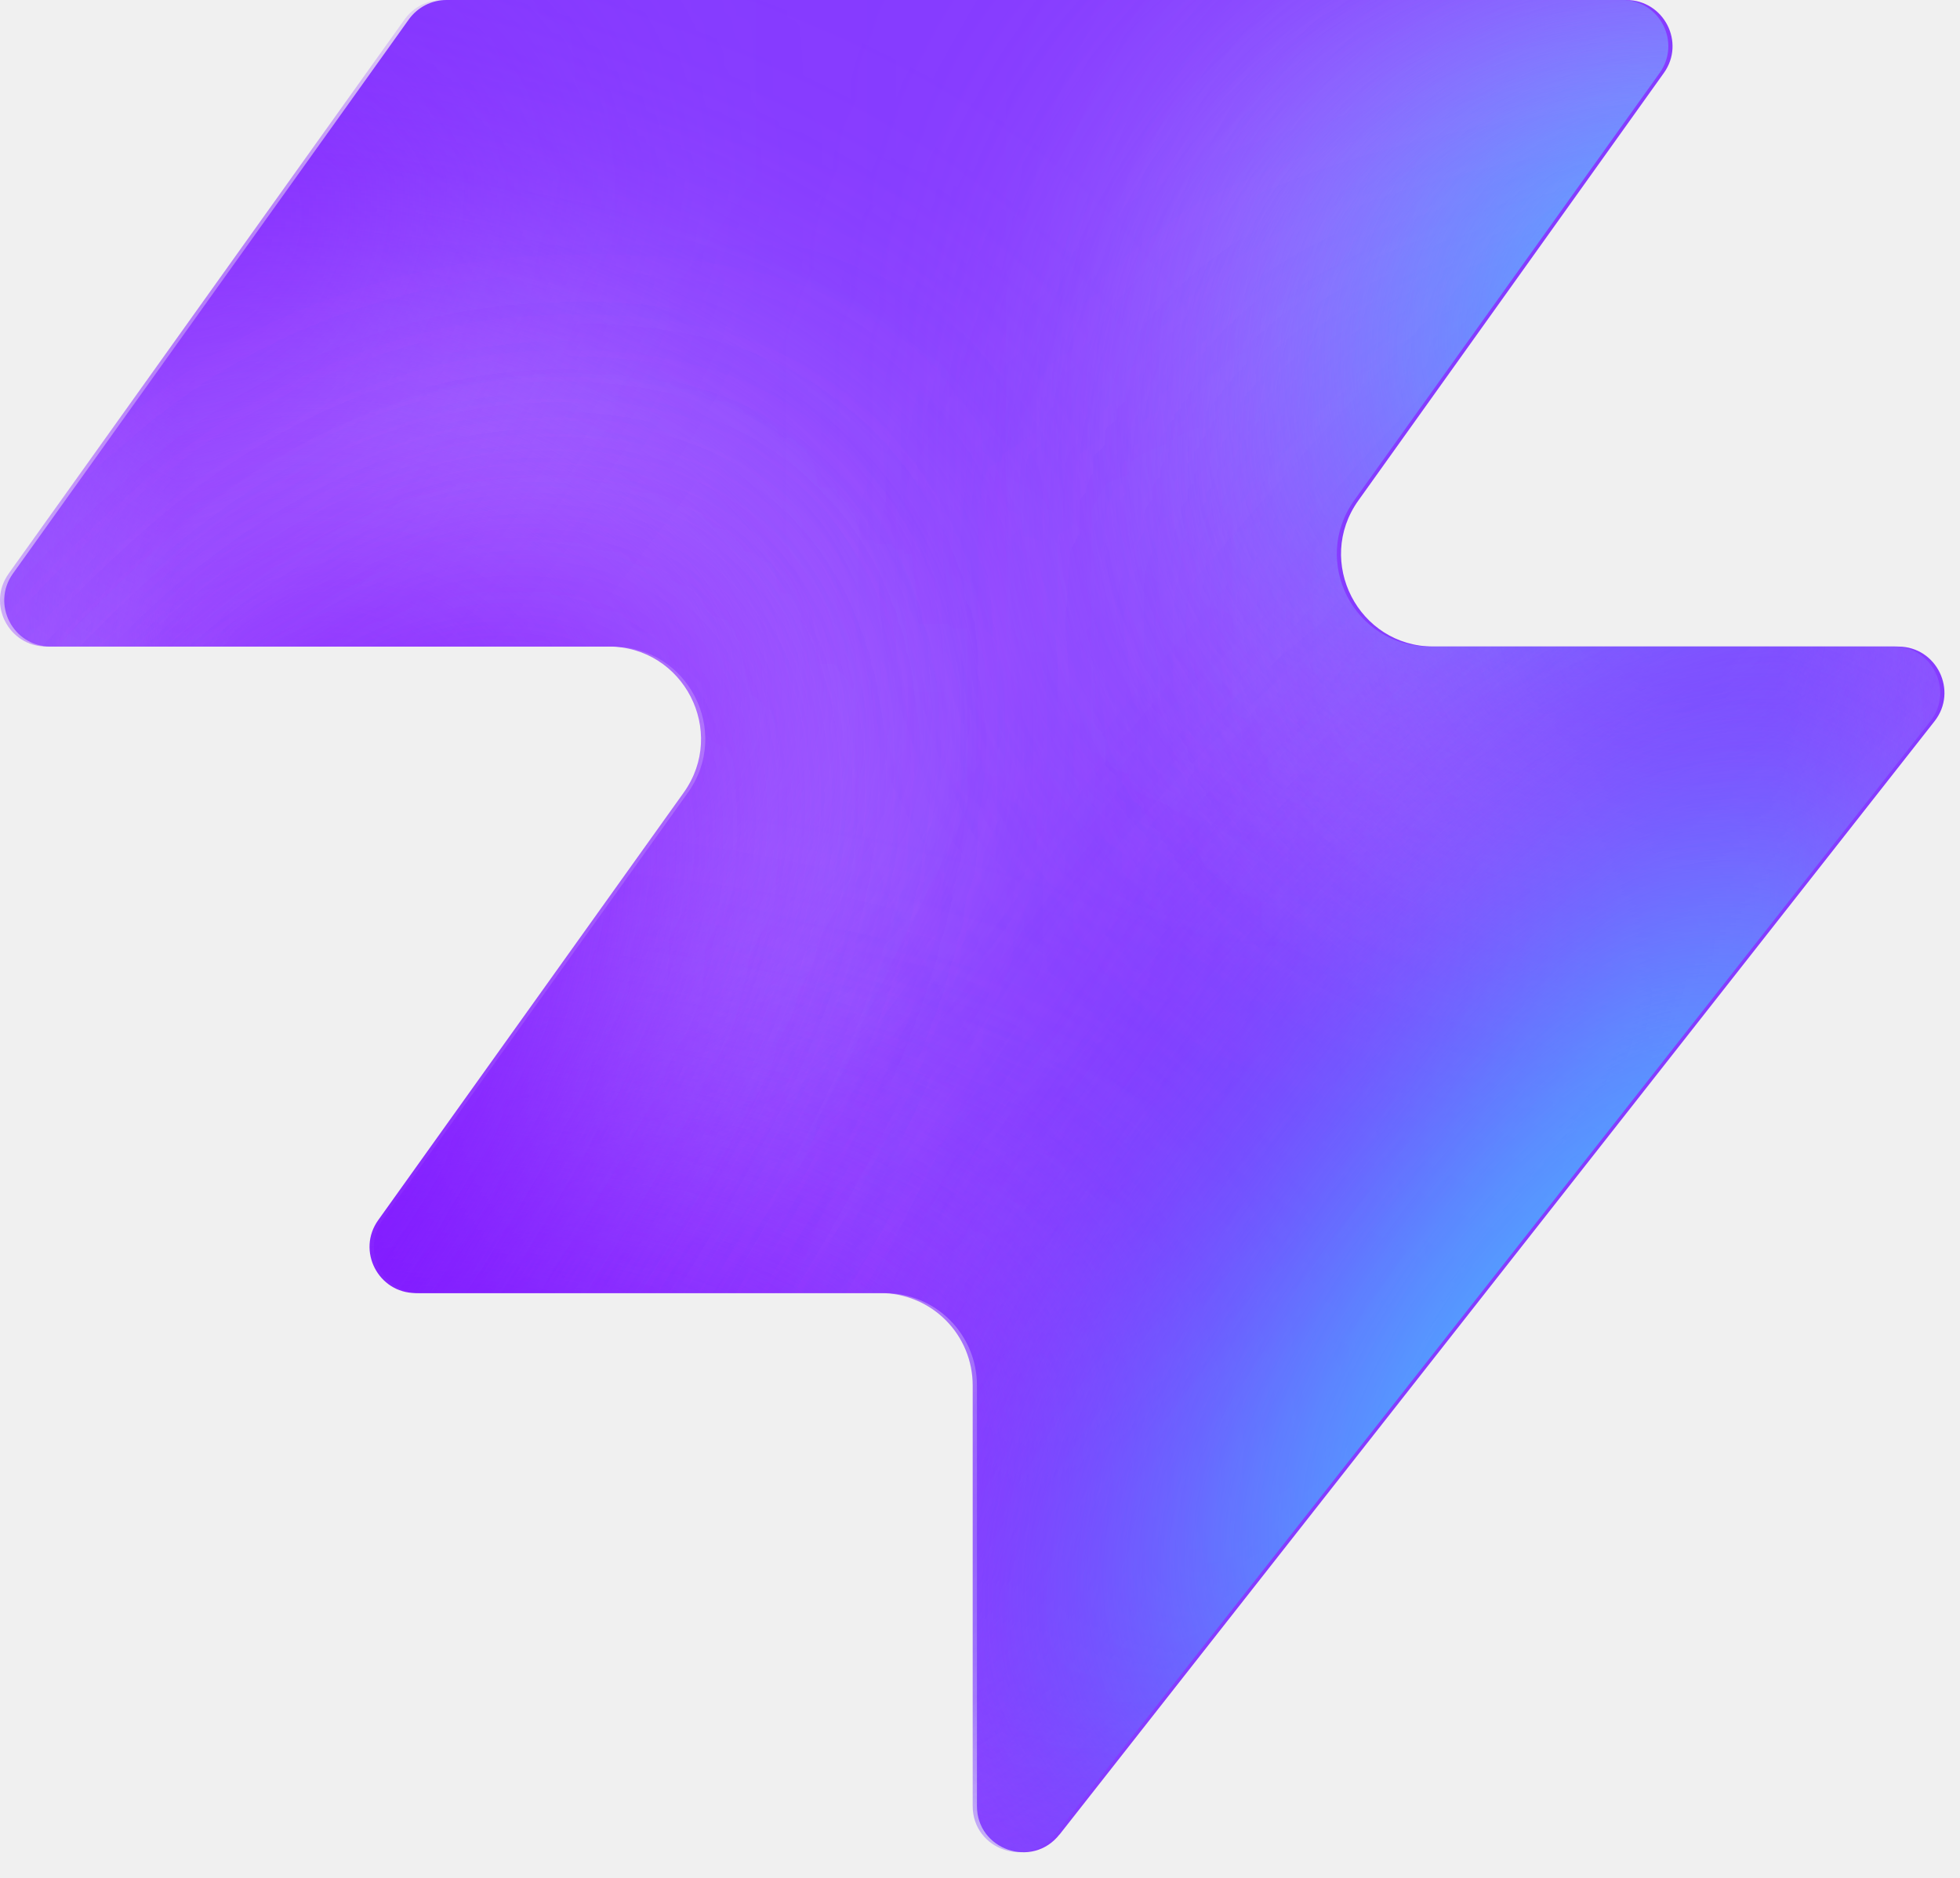
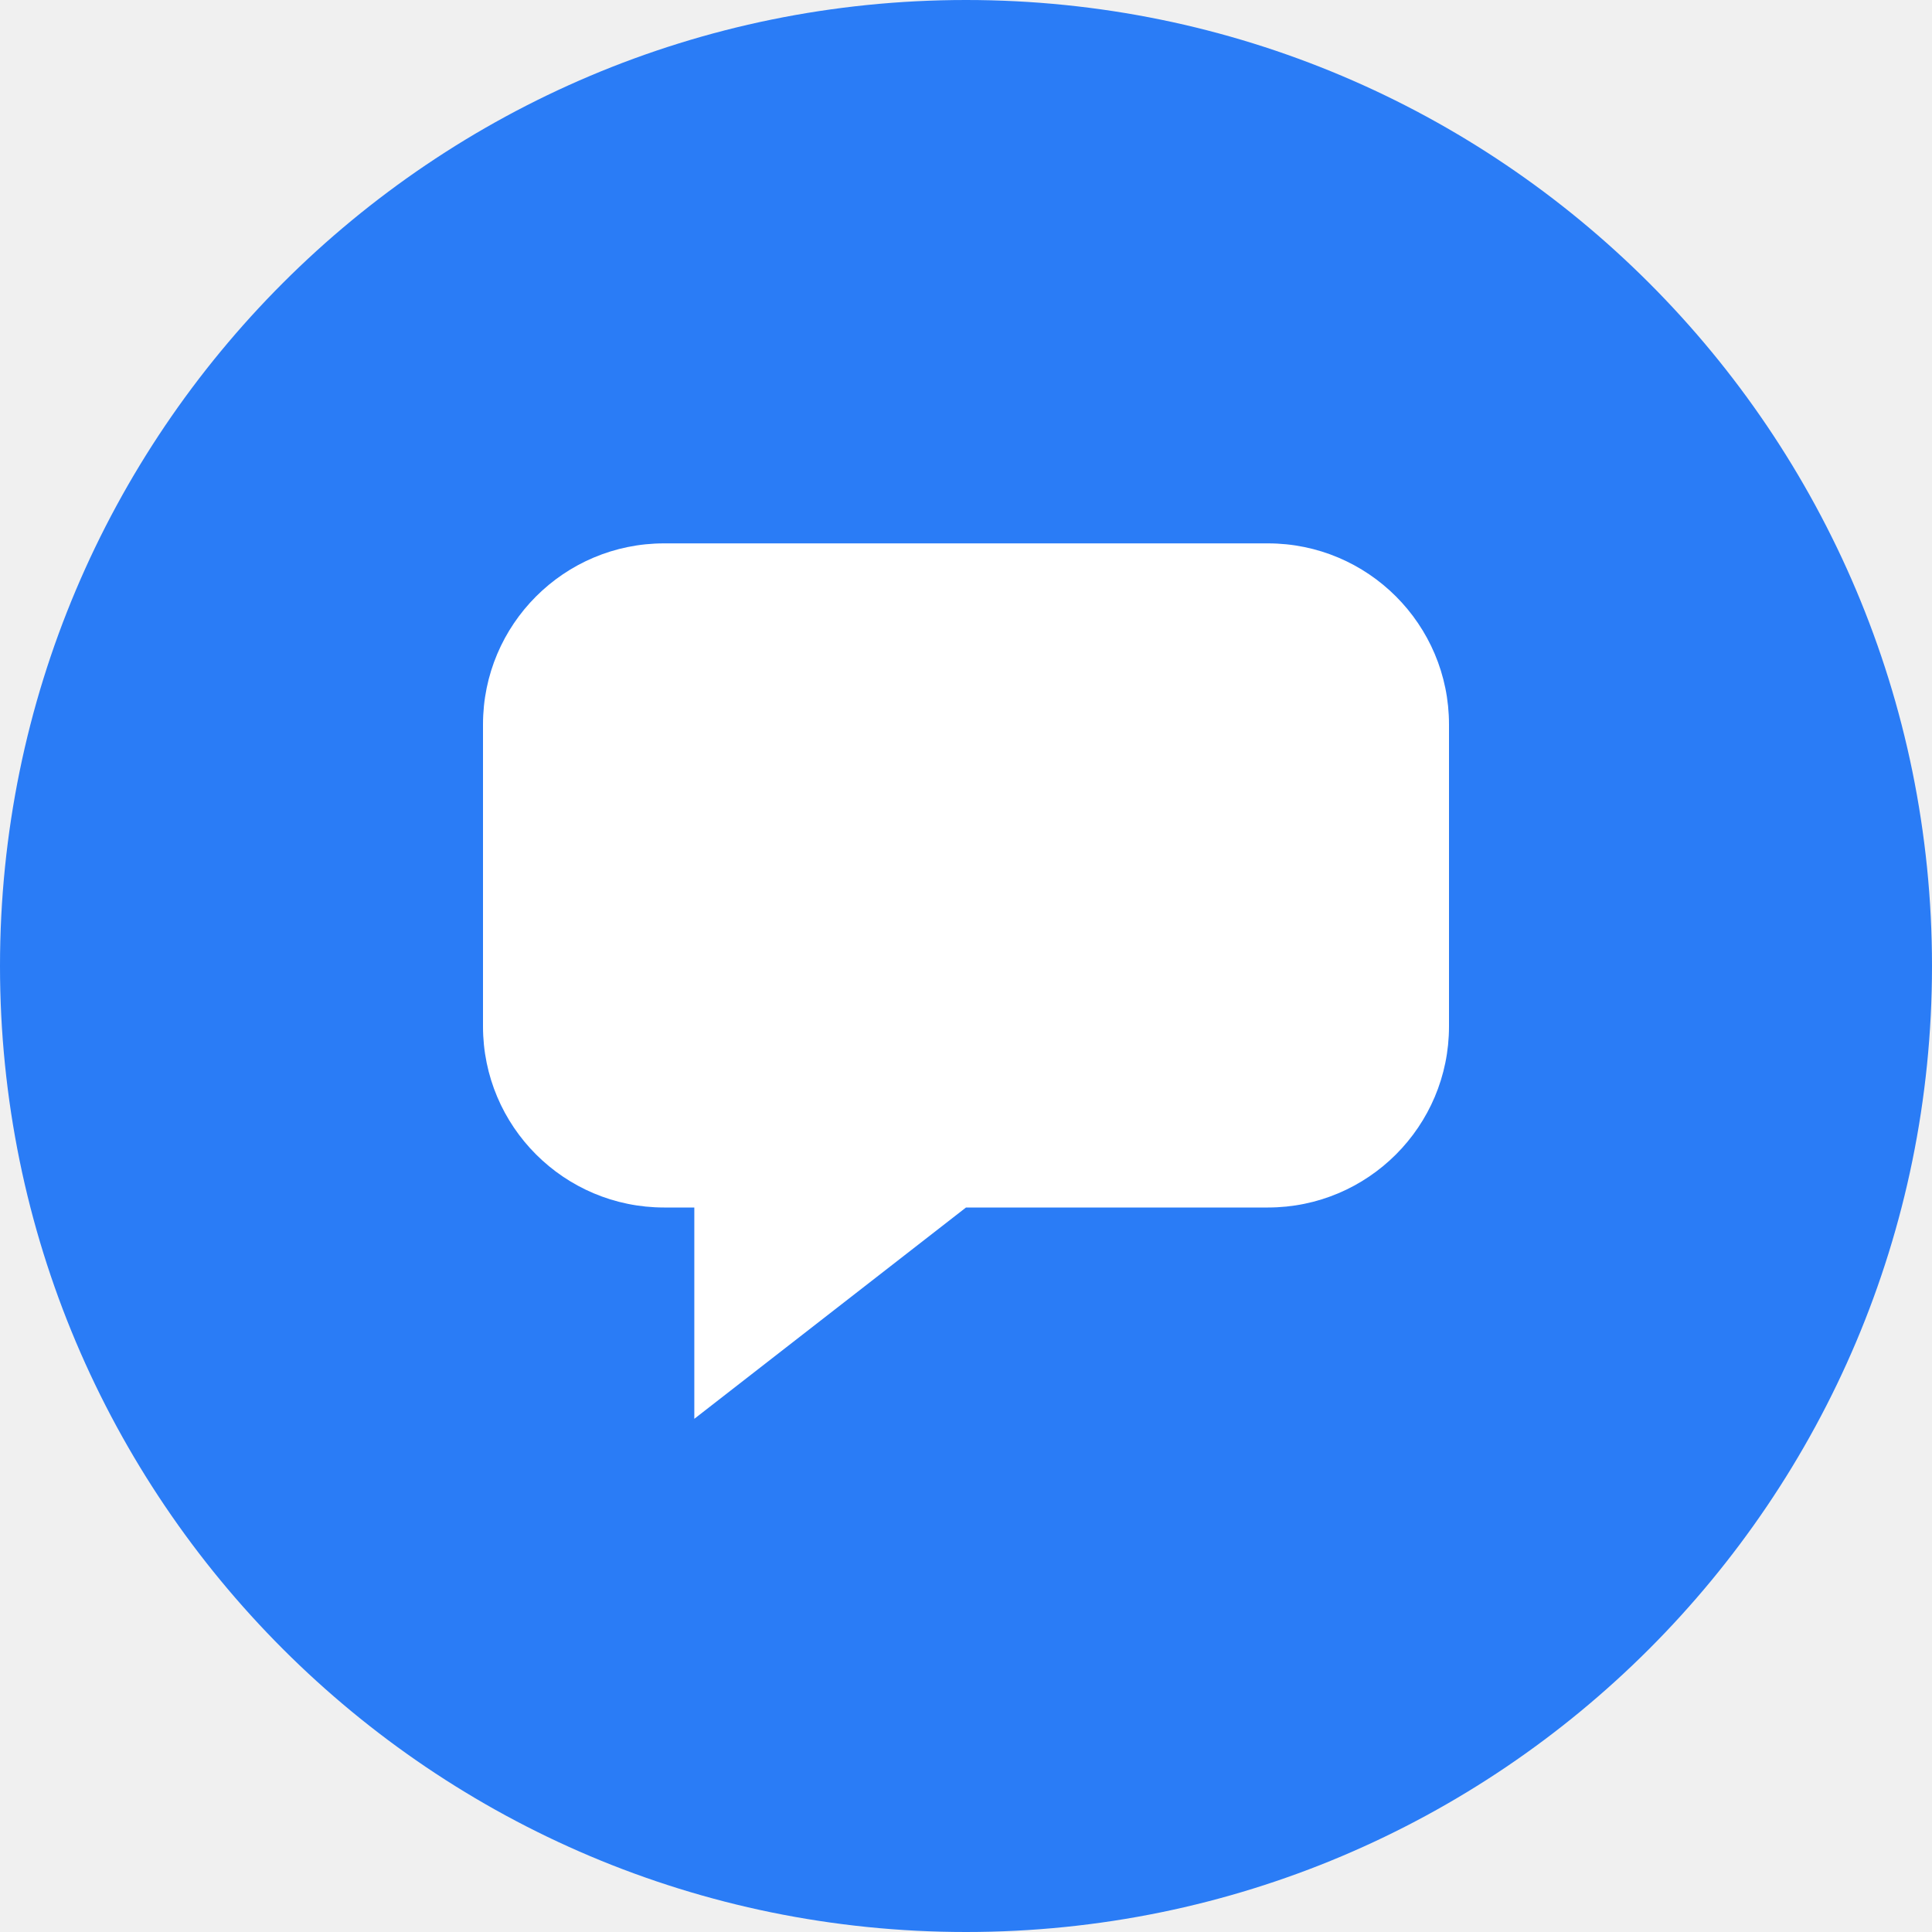
- <svg xmlns="http://www.w3.org/2000/svg" width="48" height="46" fill="none" viewBox="0 0 48 46">
-   <path fill="#863bff" d="M25.946 44.938c-.664.845-2.021.375-2.021-.698V33.937a2.26 2.26 0 0 0-2.262-2.262H10.287c-.92 0-1.456-1.04-.92-1.788l7.48-10.471c1.07-1.497 0-3.578-1.842-3.578H1.237c-.92 0-1.456-1.04-.92-1.788L10.013.474c.214-.297.556-.474.92-.474h28.894c.92 0 1.456 1.04.92 1.788l-7.48 10.471c-1.07 1.498 0 3.579 1.842 3.579h11.377c.943 0 1.473 1.088.89 1.83L25.947 44.94z" style="fill:#863bff;fill:color(display-p3 .525 .23 1);fill-opacity:1" />
-   <mask id="a" width="48" height="46" x="0" y="0" maskUnits="userSpaceOnUse" style="mask-type:alpha">
-     <path fill="#000" d="M25.842 44.938c-.664.844-2.021.375-2.021-.698V33.937a2.26 2.26 0 0 0-2.262-2.262H10.183c-.92 0-1.456-1.04-.92-1.788l7.48-10.471c1.07-1.498 0-3.579-1.842-3.579H1.133c-.92 0-1.456-1.04-.92-1.787L9.91.473c.214-.297.556-.474.92-.474h28.894c.92 0 1.456 1.04.92 1.788l-7.48 10.471c-1.07 1.498 0 3.578 1.842 3.578h11.377c.943 0 1.473 1.088.89 1.832L25.843 44.94z" style="fill:#000;fill-opacity:1" />
-   </mask>
-   <g mask="url(#a)">
-     <g filter="url(#b)">
-       <ellipse cx="5.508" cy="14.704" fill="#ede6ff" rx="5.508" ry="14.704" style="fill:#ede6ff;fill:color(display-p3 .927 .903 1);fill-opacity:1" transform="matrix(.00324 1 1 -.00324 -4.47 31.516)" />
-     </g>
-     <g filter="url(#c)">
-       <ellipse cx="10.399" cy="29.851" fill="#ede6ff" rx="10.399" ry="29.851" style="fill:#ede6ff;fill:color(display-p3 .927 .903 1);fill-opacity:1" transform="matrix(.00324 1 1 -.00324 -39.328 7.883)" />
-     </g>
-     <g filter="url(#d)">
-       <ellipse cx="5.508" cy="30.487" fill="#7e14ff" rx="5.508" ry="30.487" style="fill:#7e14ff;fill:color(display-p3 .492 .077 1);fill-opacity:1" transform="rotate(89.814 -25.913 -14.639)scale(1 -1)" />
-     </g>
-     <g filter="url(#e)">
-       <ellipse cx="5.508" cy="30.599" fill="#7e14ff" rx="5.508" ry="30.599" style="fill:#7e14ff;fill:color(display-p3 .492 .077 1);fill-opacity:1" transform="rotate(89.814 -32.644 -3.334)scale(1 -1)" />
-     </g>
-     <g filter="url(#f)">
-       <ellipse cx="5.508" cy="30.599" fill="#7e14ff" rx="5.508" ry="30.599" style="fill:#7e14ff;fill:color(display-p3 .492 .077 1);fill-opacity:1" transform="matrix(.00324 1 1 -.00324 -34.34 30.47)" />
-     </g>
-     <g filter="url(#g)">
-       <ellipse cx="14.072" cy="22.078" fill="#ede6ff" rx="14.072" ry="22.078" style="fill:#ede6ff;fill:color(display-p3 .927 .903 1);fill-opacity:1" transform="rotate(93.35 24.506 48.493)scale(-1 1)" />
-     </g>
-     <g filter="url(#h)">
-       <ellipse cx="3.47" cy="21.501" fill="#7e14ff" rx="3.47" ry="21.501" style="fill:#7e14ff;fill:color(display-p3 .492 .077 1);fill-opacity:1" transform="rotate(89.009 28.708 47.59)scale(-1 1)" />
-     </g>
-     <g filter="url(#i)">
-       <ellipse cx="3.47" cy="21.501" fill="#7e14ff" rx="3.47" ry="21.501" style="fill:#7e14ff;fill:color(display-p3 .492 .077 1);fill-opacity:1" transform="rotate(89.009 28.708 47.59)scale(-1 1)" />
-     </g>
-     <g filter="url(#j)">
-       <ellipse cx=".387" cy="8.972" fill="#7e14ff" rx="4.407" ry="29.108" style="fill:#7e14ff;fill:color(display-p3 .492 .077 1);fill-opacity:1" transform="rotate(39.51 .387 8.972)" />
-     </g>
-     <g filter="url(#k)">
-       <ellipse cx="47.523" cy="-6.092" fill="#7e14ff" rx="4.407" ry="29.108" style="fill:#7e14ff;fill:color(display-p3 .492 .077 1);fill-opacity:1" transform="rotate(37.892 47.523 -6.092)" />
-     </g>
-     <g filter="url(#l)">
-       <ellipse cx="41.412" cy="6.333" fill="#47bfff" rx="5.971" ry="9.665" style="fill:#47bfff;fill:color(display-p3 .28 .748 1);fill-opacity:1" transform="rotate(37.892 41.412 6.333)" />
-     </g>
-     <g filter="url(#m)">
-       <ellipse cx="-1.879" cy="38.332" fill="#7e14ff" rx="4.407" ry="29.108" style="fill:#7e14ff;fill:color(display-p3 .492 .077 1);fill-opacity:1" transform="rotate(37.892 -1.88 38.332)" />
-     </g>
-     <g filter="url(#n)">
-       <ellipse cx="-1.879" cy="38.332" fill="#7e14ff" rx="4.407" ry="29.108" style="fill:#7e14ff;fill:color(display-p3 .492 .077 1);fill-opacity:1" transform="rotate(37.892 -1.88 38.332)" />
-     </g>
-     <g filter="url(#o)">
-       <ellipse cx="35.651" cy="29.907" fill="#7e14ff" rx="4.407" ry="29.108" style="fill:#7e14ff;fill:color(display-p3 .492 .077 1);fill-opacity:1" transform="rotate(37.892 35.651 29.907)" />
-     </g>
-     <g filter="url(#p)">
-       <ellipse cx="38.418" cy="32.4" fill="#47bfff" rx="5.971" ry="15.297" style="fill:#47bfff;fill:color(display-p3 .28 .748 1);fill-opacity:1" transform="rotate(37.892 38.418 32.4)" />
-     </g>
-   </g>
-   <defs>
-     <filter id="b" width="60.045" height="41.654" x="-19.77" y="16.149" color-interpolation-filters="sRGB" filterUnits="userSpaceOnUse">
-       <feFlood flood-opacity="0" result="BackgroundImageFix" />
-       <feBlend in="SourceGraphic" in2="BackgroundImageFix" result="shape" />
-       <feGaussianBlur result="effect1_foregroundBlur_2002_17158" stdDeviation="7.659" />
-     </filter>
-     <filter id="c" width="90.34" height="51.437" x="-54.613" y="-7.533" color-interpolation-filters="sRGB" filterUnits="userSpaceOnUse">
-       <feFlood flood-opacity="0" result="BackgroundImageFix" />
-       <feBlend in="SourceGraphic" in2="BackgroundImageFix" result="shape" />
-       <feGaussianBlur result="effect1_foregroundBlur_2002_17158" stdDeviation="7.659" />
-     </filter>
-     <filter id="d" width="79.355" height="29.4" x="-49.64" y="2.03" color-interpolation-filters="sRGB" filterUnits="userSpaceOnUse">
-       <feFlood flood-opacity="0" result="BackgroundImageFix" />
-       <feBlend in="SourceGraphic" in2="BackgroundImageFix" result="shape" />
-       <feGaussianBlur result="effect1_foregroundBlur_2002_17158" stdDeviation="4.596" />
-     </filter>
-     <filter id="e" width="79.579" height="29.4" x="-45.045" y="20.029" color-interpolation-filters="sRGB" filterUnits="userSpaceOnUse">
-       <feFlood flood-opacity="0" result="BackgroundImageFix" />
-       <feBlend in="SourceGraphic" in2="BackgroundImageFix" result="shape" />
-       <feGaussianBlur result="effect1_foregroundBlur_2002_17158" stdDeviation="4.596" />
-     </filter>
-     <filter id="f" width="79.579" height="29.4" x="-43.513" y="21.178" color-interpolation-filters="sRGB" filterUnits="userSpaceOnUse">
-       <feFlood flood-opacity="0" result="BackgroundImageFix" />
-       <feBlend in="SourceGraphic" in2="BackgroundImageFix" result="shape" />
-       <feGaussianBlur result="effect1_foregroundBlur_2002_17158" stdDeviation="4.596" />
-     </filter>
-     <filter id="g" width="74.749" height="58.852" x="15.756" y="-17.901" color-interpolation-filters="sRGB" filterUnits="userSpaceOnUse">
-       <feFlood flood-opacity="0" result="BackgroundImageFix" />
-       <feBlend in="SourceGraphic" in2="BackgroundImageFix" result="shape" />
-       <feGaussianBlur result="effect1_foregroundBlur_2002_17158" stdDeviation="7.659" />
-     </filter>
-     <filter id="h" width="61.377" height="25.362" x="23.548" y="2.284" color-interpolation-filters="sRGB" filterUnits="userSpaceOnUse">
-       <feFlood flood-opacity="0" result="BackgroundImageFix" />
-       <feBlend in="SourceGraphic" in2="BackgroundImageFix" result="shape" />
-       <feGaussianBlur result="effect1_foregroundBlur_2002_17158" stdDeviation="4.596" />
-     </filter>
-     <filter id="i" width="61.377" height="25.362" x="23.548" y="2.284" color-interpolation-filters="sRGB" filterUnits="userSpaceOnUse">
-       <feFlood flood-opacity="0" result="BackgroundImageFix" />
-       <feBlend in="SourceGraphic" in2="BackgroundImageFix" result="shape" />
-       <feGaussianBlur result="effect1_foregroundBlur_2002_17158" stdDeviation="4.596" />
-     </filter>
-     <filter id="j" width="56.045" height="63.649" x="-27.636" y="-22.853" color-interpolation-filters="sRGB" filterUnits="userSpaceOnUse">
-       <feFlood flood-opacity="0" result="BackgroundImageFix" />
-       <feBlend in="SourceGraphic" in2="BackgroundImageFix" result="shape" />
-       <feGaussianBlur result="effect1_foregroundBlur_2002_17158" stdDeviation="4.596" />
-     </filter>
-     <filter id="k" width="54.814" height="64.646" x="20.116" y="-38.415" color-interpolation-filters="sRGB" filterUnits="userSpaceOnUse">
-       <feFlood flood-opacity="0" result="BackgroundImageFix" />
-       <feBlend in="SourceGraphic" in2="BackgroundImageFix" result="shape" />
-       <feGaussianBlur result="effect1_foregroundBlur_2002_17158" stdDeviation="4.596" />
-     </filter>
-     <filter id="l" width="33.541" height="35.313" x="24.641" y="-11.323" color-interpolation-filters="sRGB" filterUnits="userSpaceOnUse">
-       <feFlood flood-opacity="0" result="BackgroundImageFix" />
-       <feBlend in="SourceGraphic" in2="BackgroundImageFix" result="shape" />
-       <feGaussianBlur result="effect1_foregroundBlur_2002_17158" stdDeviation="4.596" />
-     </filter>
-     <filter id="m" width="54.814" height="64.646" x="-29.286" y="6.009" color-interpolation-filters="sRGB" filterUnits="userSpaceOnUse">
-       <feFlood flood-opacity="0" result="BackgroundImageFix" />
-       <feBlend in="SourceGraphic" in2="BackgroundImageFix" result="shape" />
-       <feGaussianBlur result="effect1_foregroundBlur_2002_17158" stdDeviation="4.596" />
-     </filter>
-     <filter id="n" width="54.814" height="64.646" x="-29.286" y="6.009" color-interpolation-filters="sRGB" filterUnits="userSpaceOnUse">
-       <feFlood flood-opacity="0" result="BackgroundImageFix" />
-       <feBlend in="SourceGraphic" in2="BackgroundImageFix" result="shape" />
-       <feGaussianBlur result="effect1_foregroundBlur_2002_17158" stdDeviation="4.596" />
-     </filter>
-     <filter id="o" width="54.814" height="64.646" x="8.244" y="-2.416" color-interpolation-filters="sRGB" filterUnits="userSpaceOnUse">
-       <feFlood flood-opacity="0" result="BackgroundImageFix" />
-       <feBlend in="SourceGraphic" in2="BackgroundImageFix" result="shape" />
-       <feGaussianBlur result="effect1_foregroundBlur_2002_17158" stdDeviation="4.596" />
-     </filter>
-     <filter id="p" width="39.409" height="43.623" x="18.713" y="10.588" color-interpolation-filters="sRGB" filterUnits="userSpaceOnUse">
-       <feFlood flood-opacity="0" result="BackgroundImageFix" />
-       <feBlend in="SourceGraphic" in2="BackgroundImageFix" result="shape" />
-       <feGaussianBlur result="effect1_foregroundBlur_2002_17158" stdDeviation="4.596" />
-     </filter>
-   </defs>
+ <svg xmlns="http://www.w3.org/2000/svg" viewBox="0 0 32 32">
+   <circle cx="16" cy="16" r="16" fill="#2a7cf6" />
+   <path fill="#fff" d="M11 9h10a3 3 0 0 1 3 3v5a3 3 0 0 1-3 3h-5l-4.5 3.5V20H11a3 3 0 0 1-3-3v-5a3 3 0 0 1 3-3z" />
</svg>
